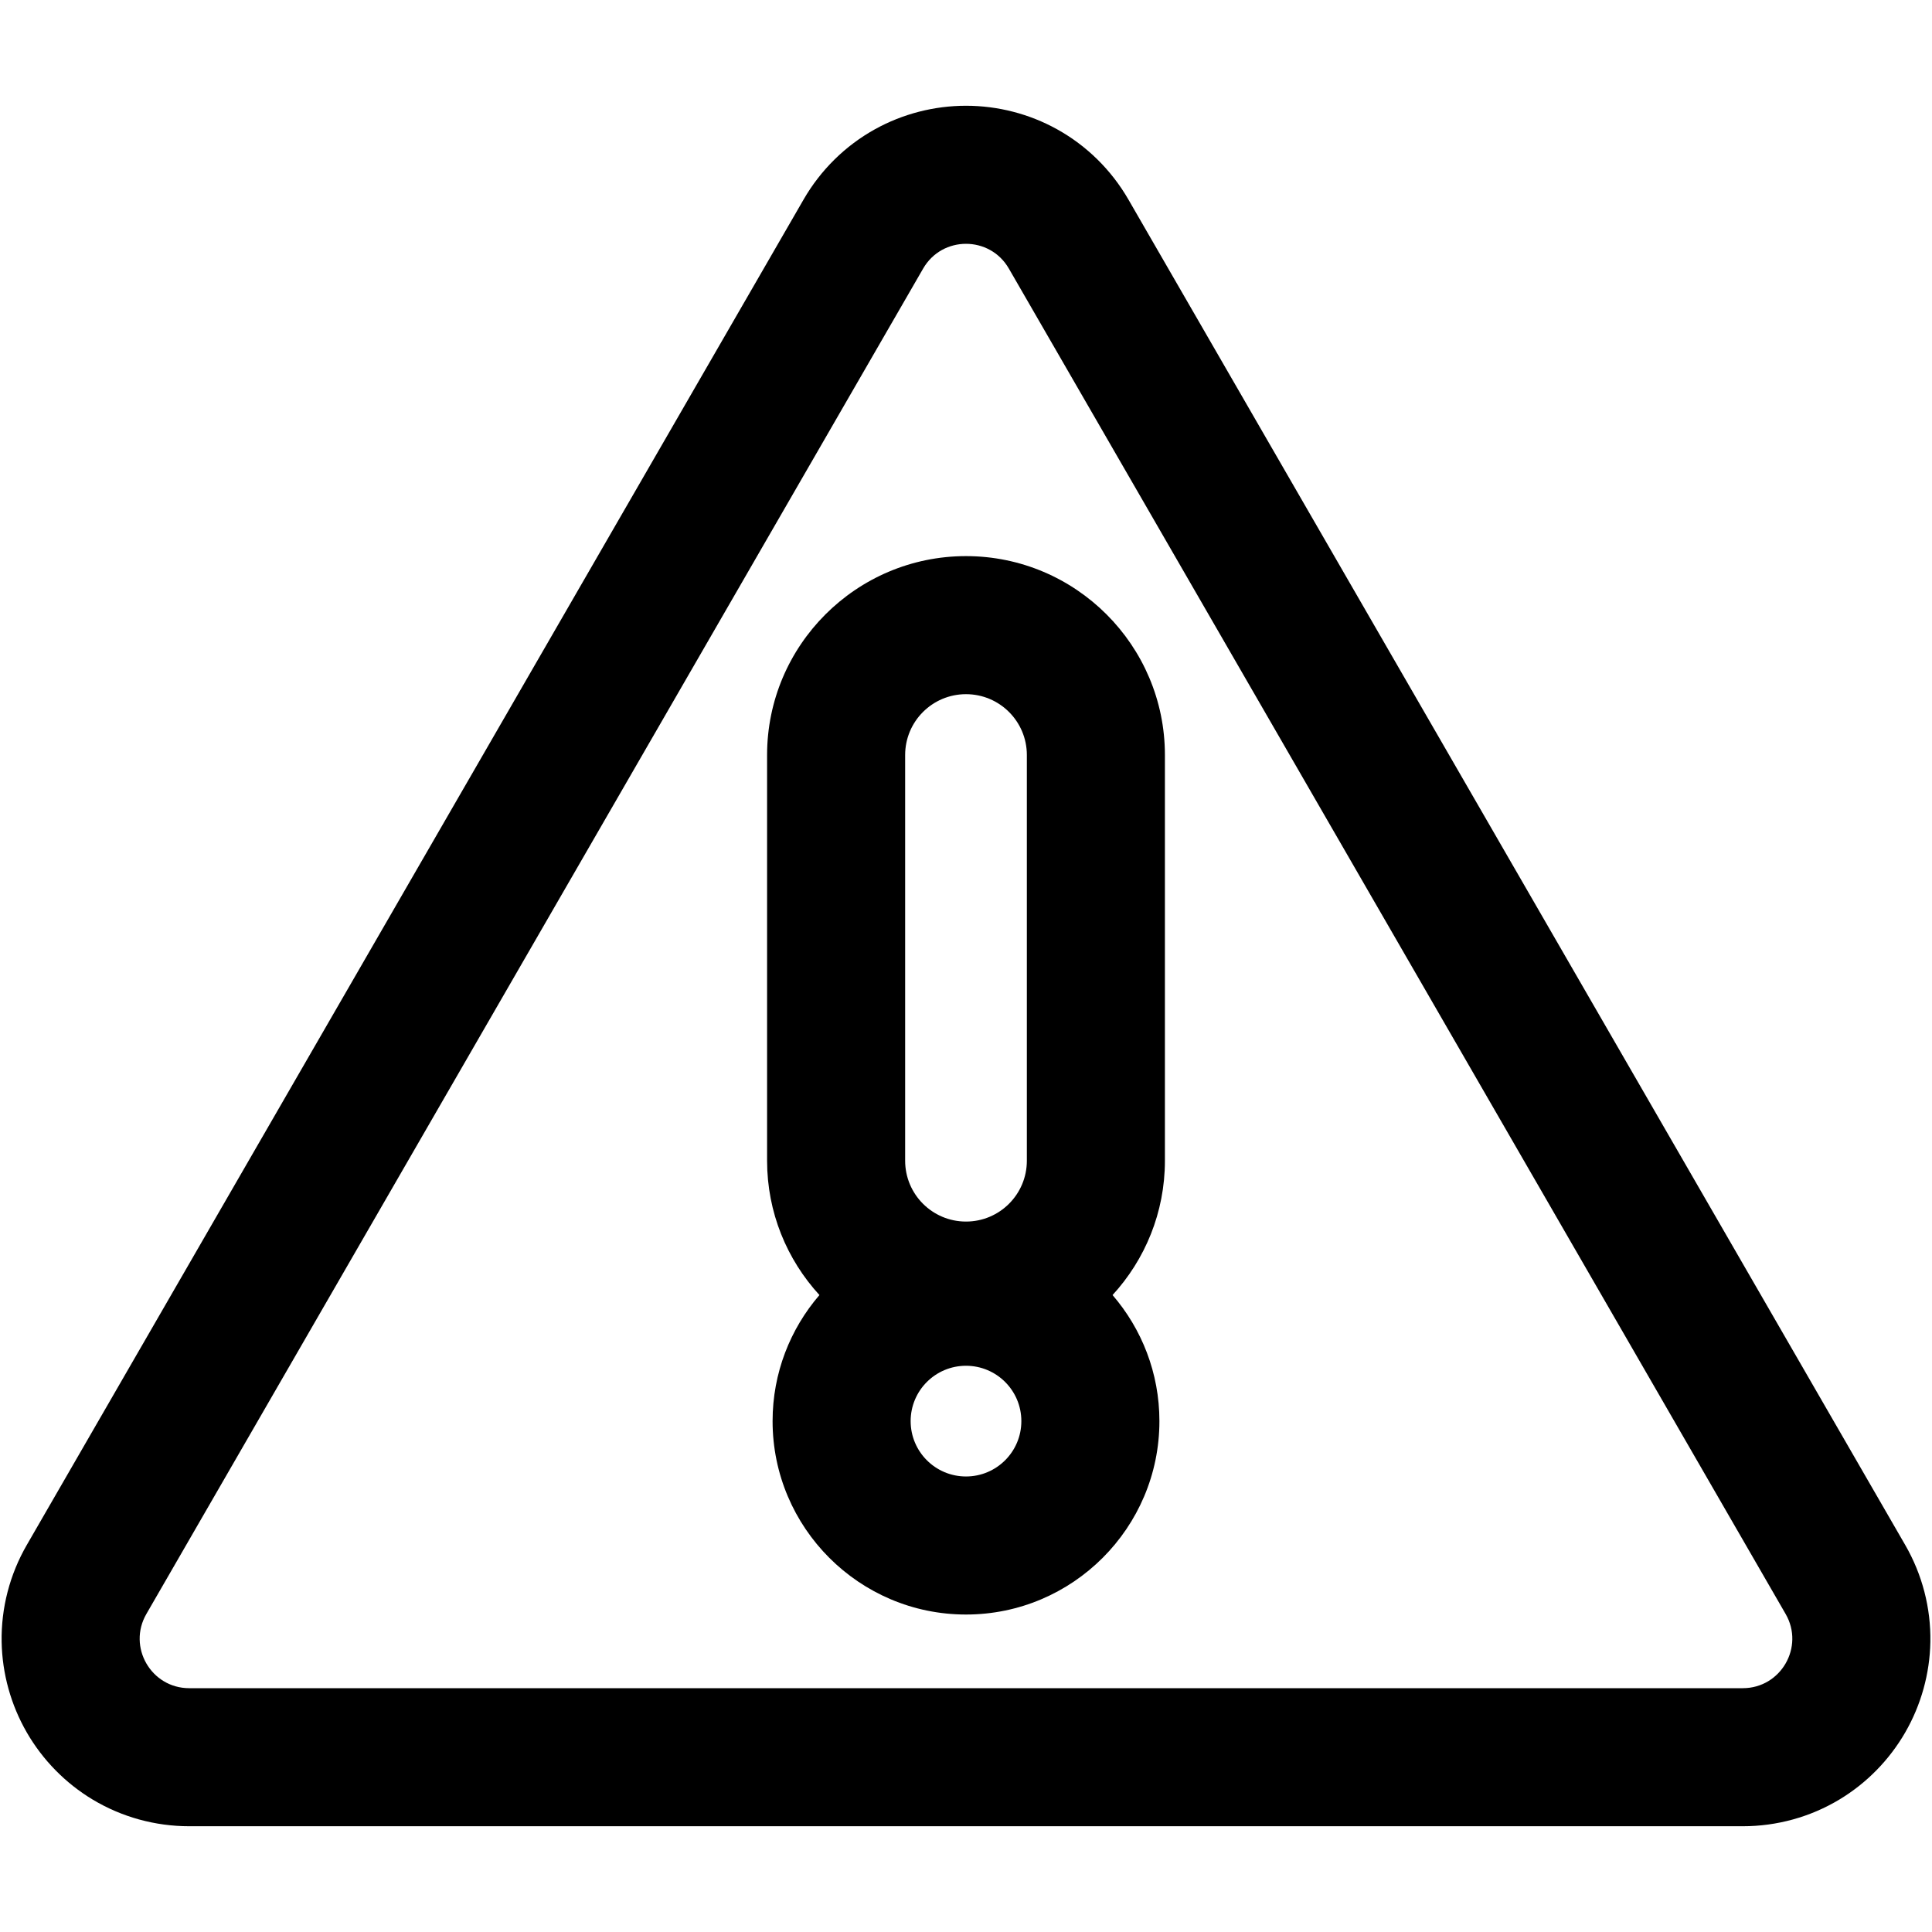
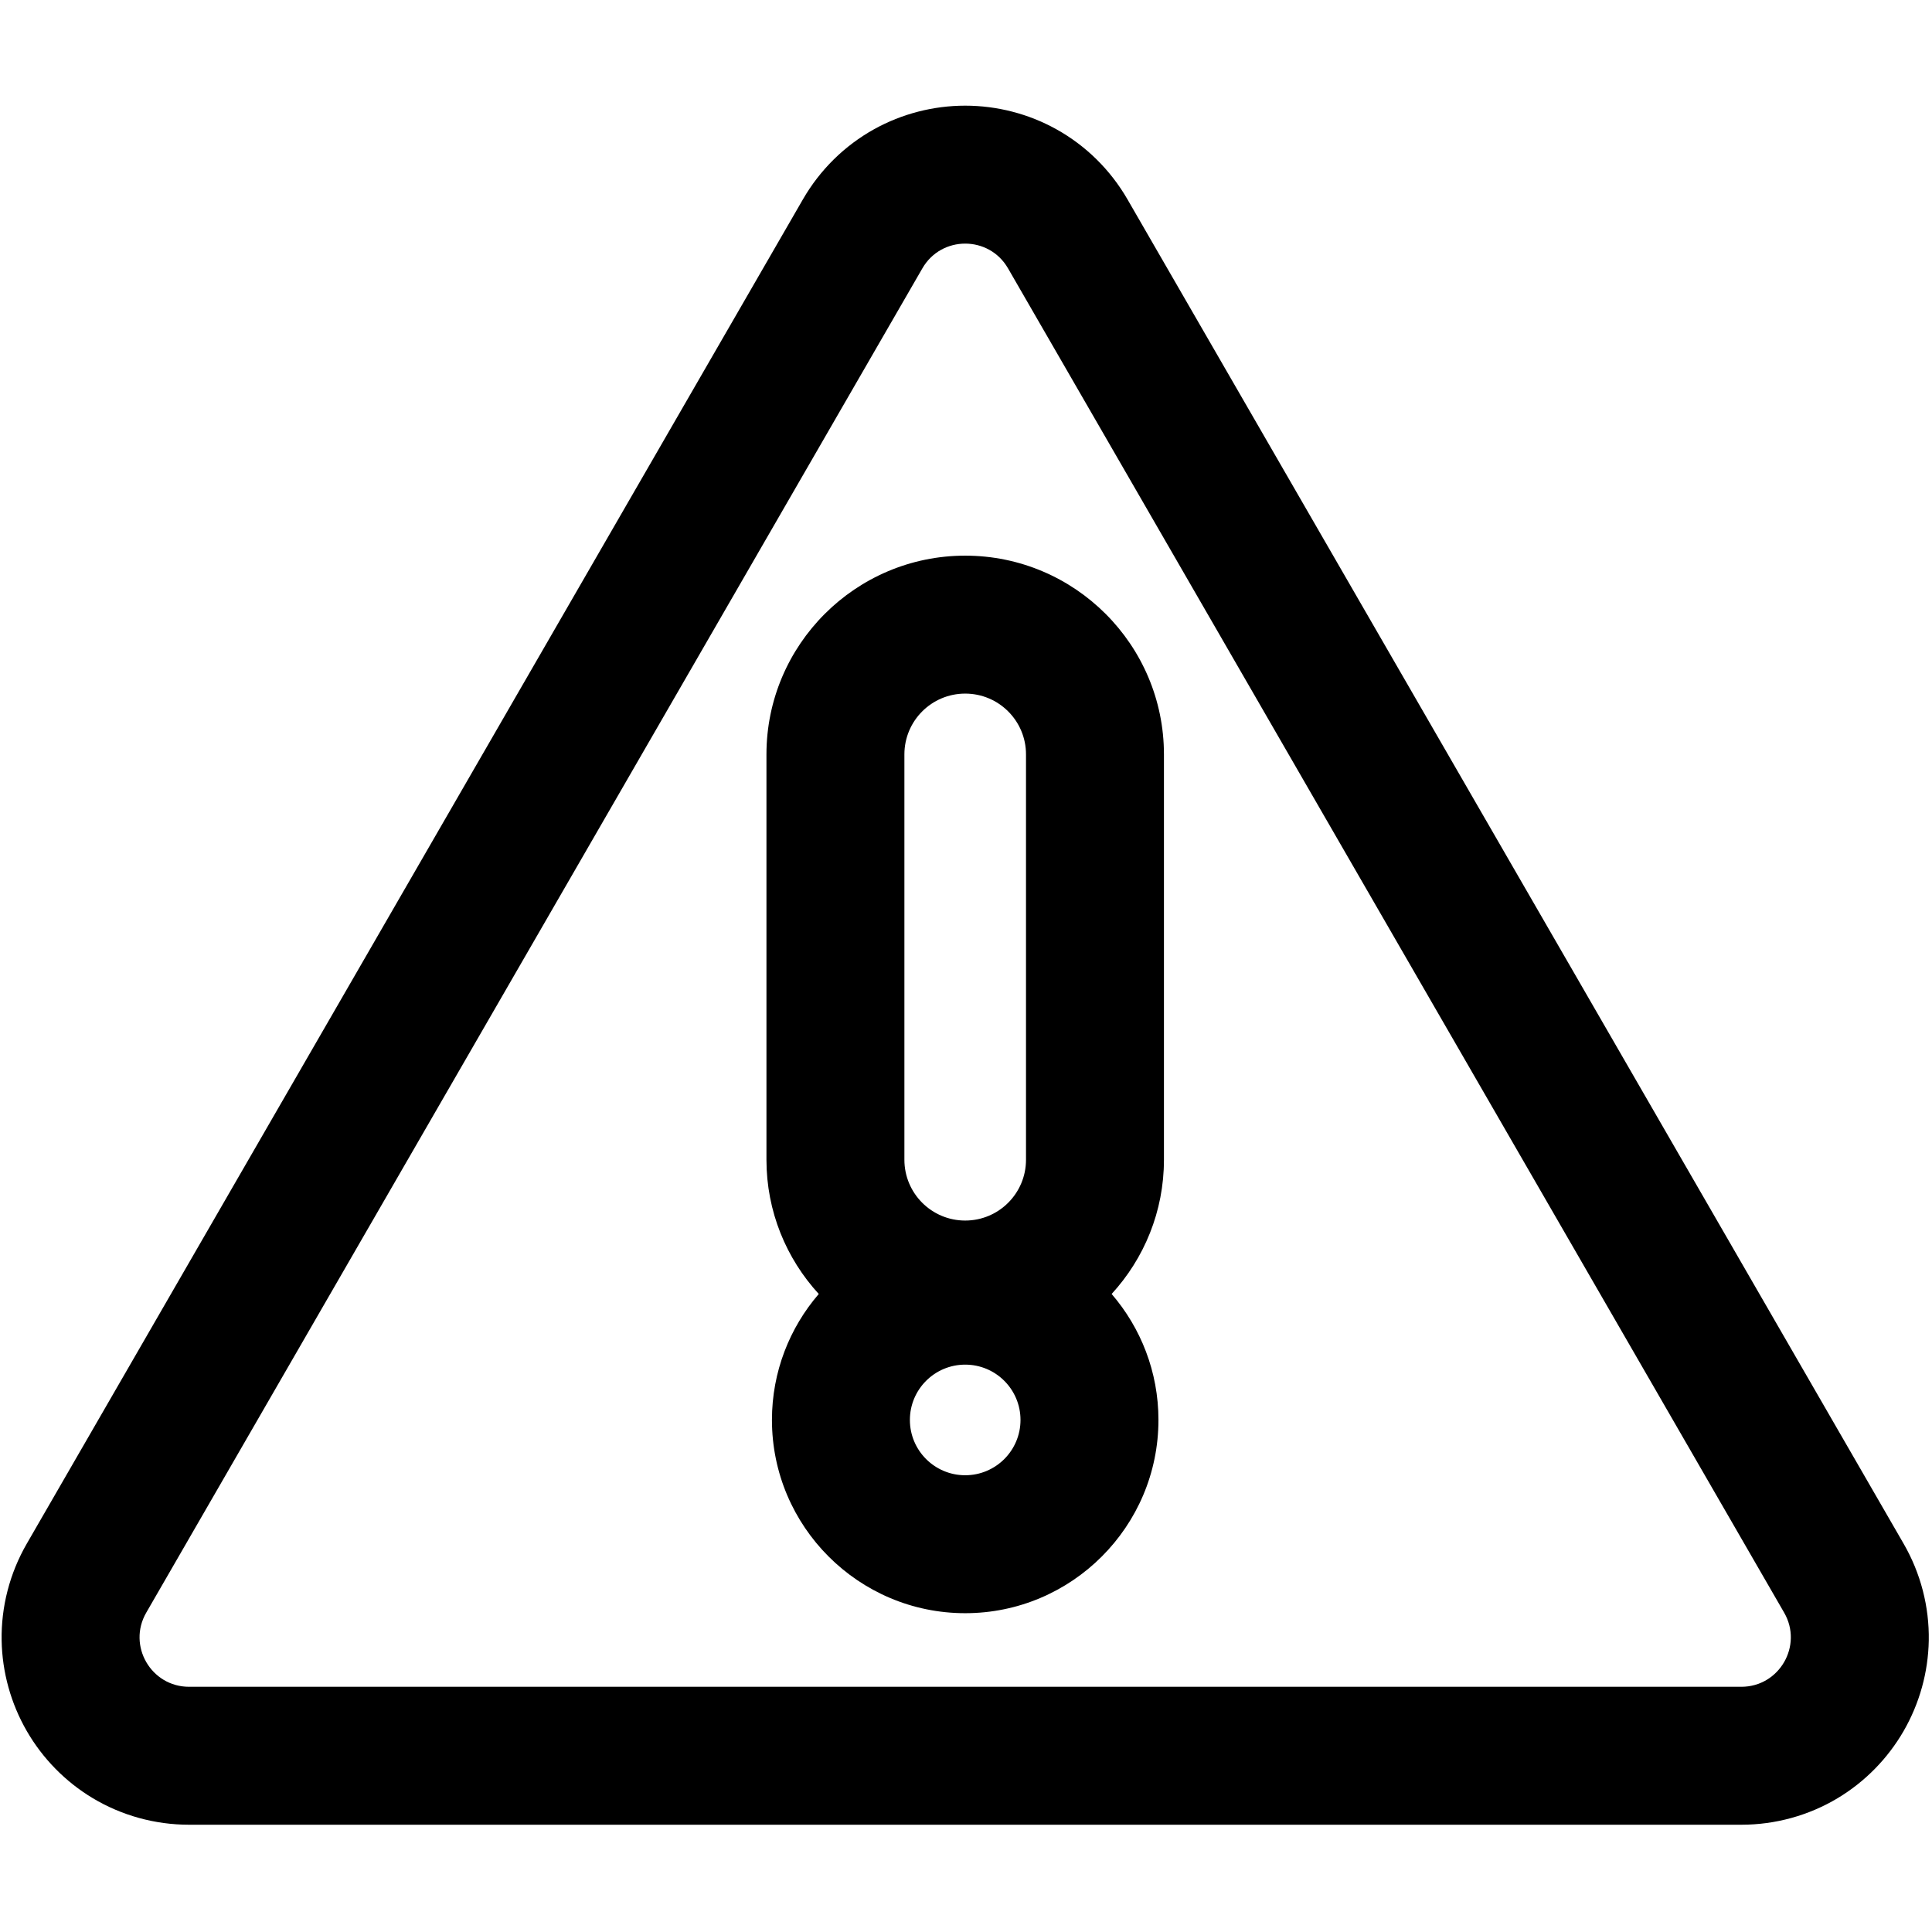
- <svg xmlns="http://www.w3.org/2000/svg" version="1.1" width="800px" height="800px" viewBox="0 0 599.503 599.503" xml:space="preserve">
+ <svg xmlns="http://www.w3.org/2000/svg" version="1.1" width="800px" height="800px" viewBox="0 0 600 600" xml:space="preserve">
  <path fill="currentColor" stroke="transparent" stroke-width="5px" d="M8.318,537.591c4.938,8.553,12.004,15.75,20.437,20.818c9.014,5.416,19.374,8.277,29.96,8.277h482.071    c10.587,0,20.947-2.861,29.961-8.277c8.432-5.068,15.499-12.266,20.437-20.818s7.639-18.271,7.811-28.107    c0.184-10.514-2.518-20.918-7.812-30.086L350.147,61.913c-5.293-9.168-12.952-16.709-22.149-21.808    c-8.604-4.769-18.372-7.29-28.247-7.29s-19.643,2.521-28.247,7.29c-9.197,5.097-16.857,12.639-22.15,21.808L8.319,479.398    c-5.293,9.168-7.994,19.572-7.81,30.086C0.681,519.32,3.381,529.039,8.318,537.591z M45.419,500.818L286.454,83.333    c2.955-5.118,8.125-7.677,13.296-7.677c5.17,0,10.341,2.559,13.296,7.677l241.035,417.485    c5.909,10.236-1.478,23.029-13.297,23.029H58.716C46.896,523.847,39.51,511.054,45.419,500.818z" />
  <path fill="currentColor" stroke="transparent" stroke-width="5px" d="M239.735,440.976c0,33.094,26.923,60.016,60.016,60.016s60.016-26.922,60.016-60.016c0-14.932-5.482-28.605-14.538-39.119    c10.082-10.99,16.245-25.631,16.245-41.686V234.286c0-34.034-27.688-61.723-61.723-61.723s-61.723,27.689-61.723,61.723v125.885    c0,16.055,6.164,30.695,16.246,41.686C245.217,412.371,239.735,426.044,239.735,440.976z M299.751,458.152    c-9.486,0-17.176-7.689-17.176-17.176s7.69-17.176,17.176-17.176c9.486,0,17.176,7.689,17.176,17.176    S309.237,458.152,299.751,458.152z M280.868,234.286c0-10.429,8.454-18.882,18.883-18.882s18.883,8.454,18.883,18.882v125.885    c0,10.428-8.454,18.883-18.883,18.883s-18.883-8.455-18.883-18.883V234.286z" />
</svg>
